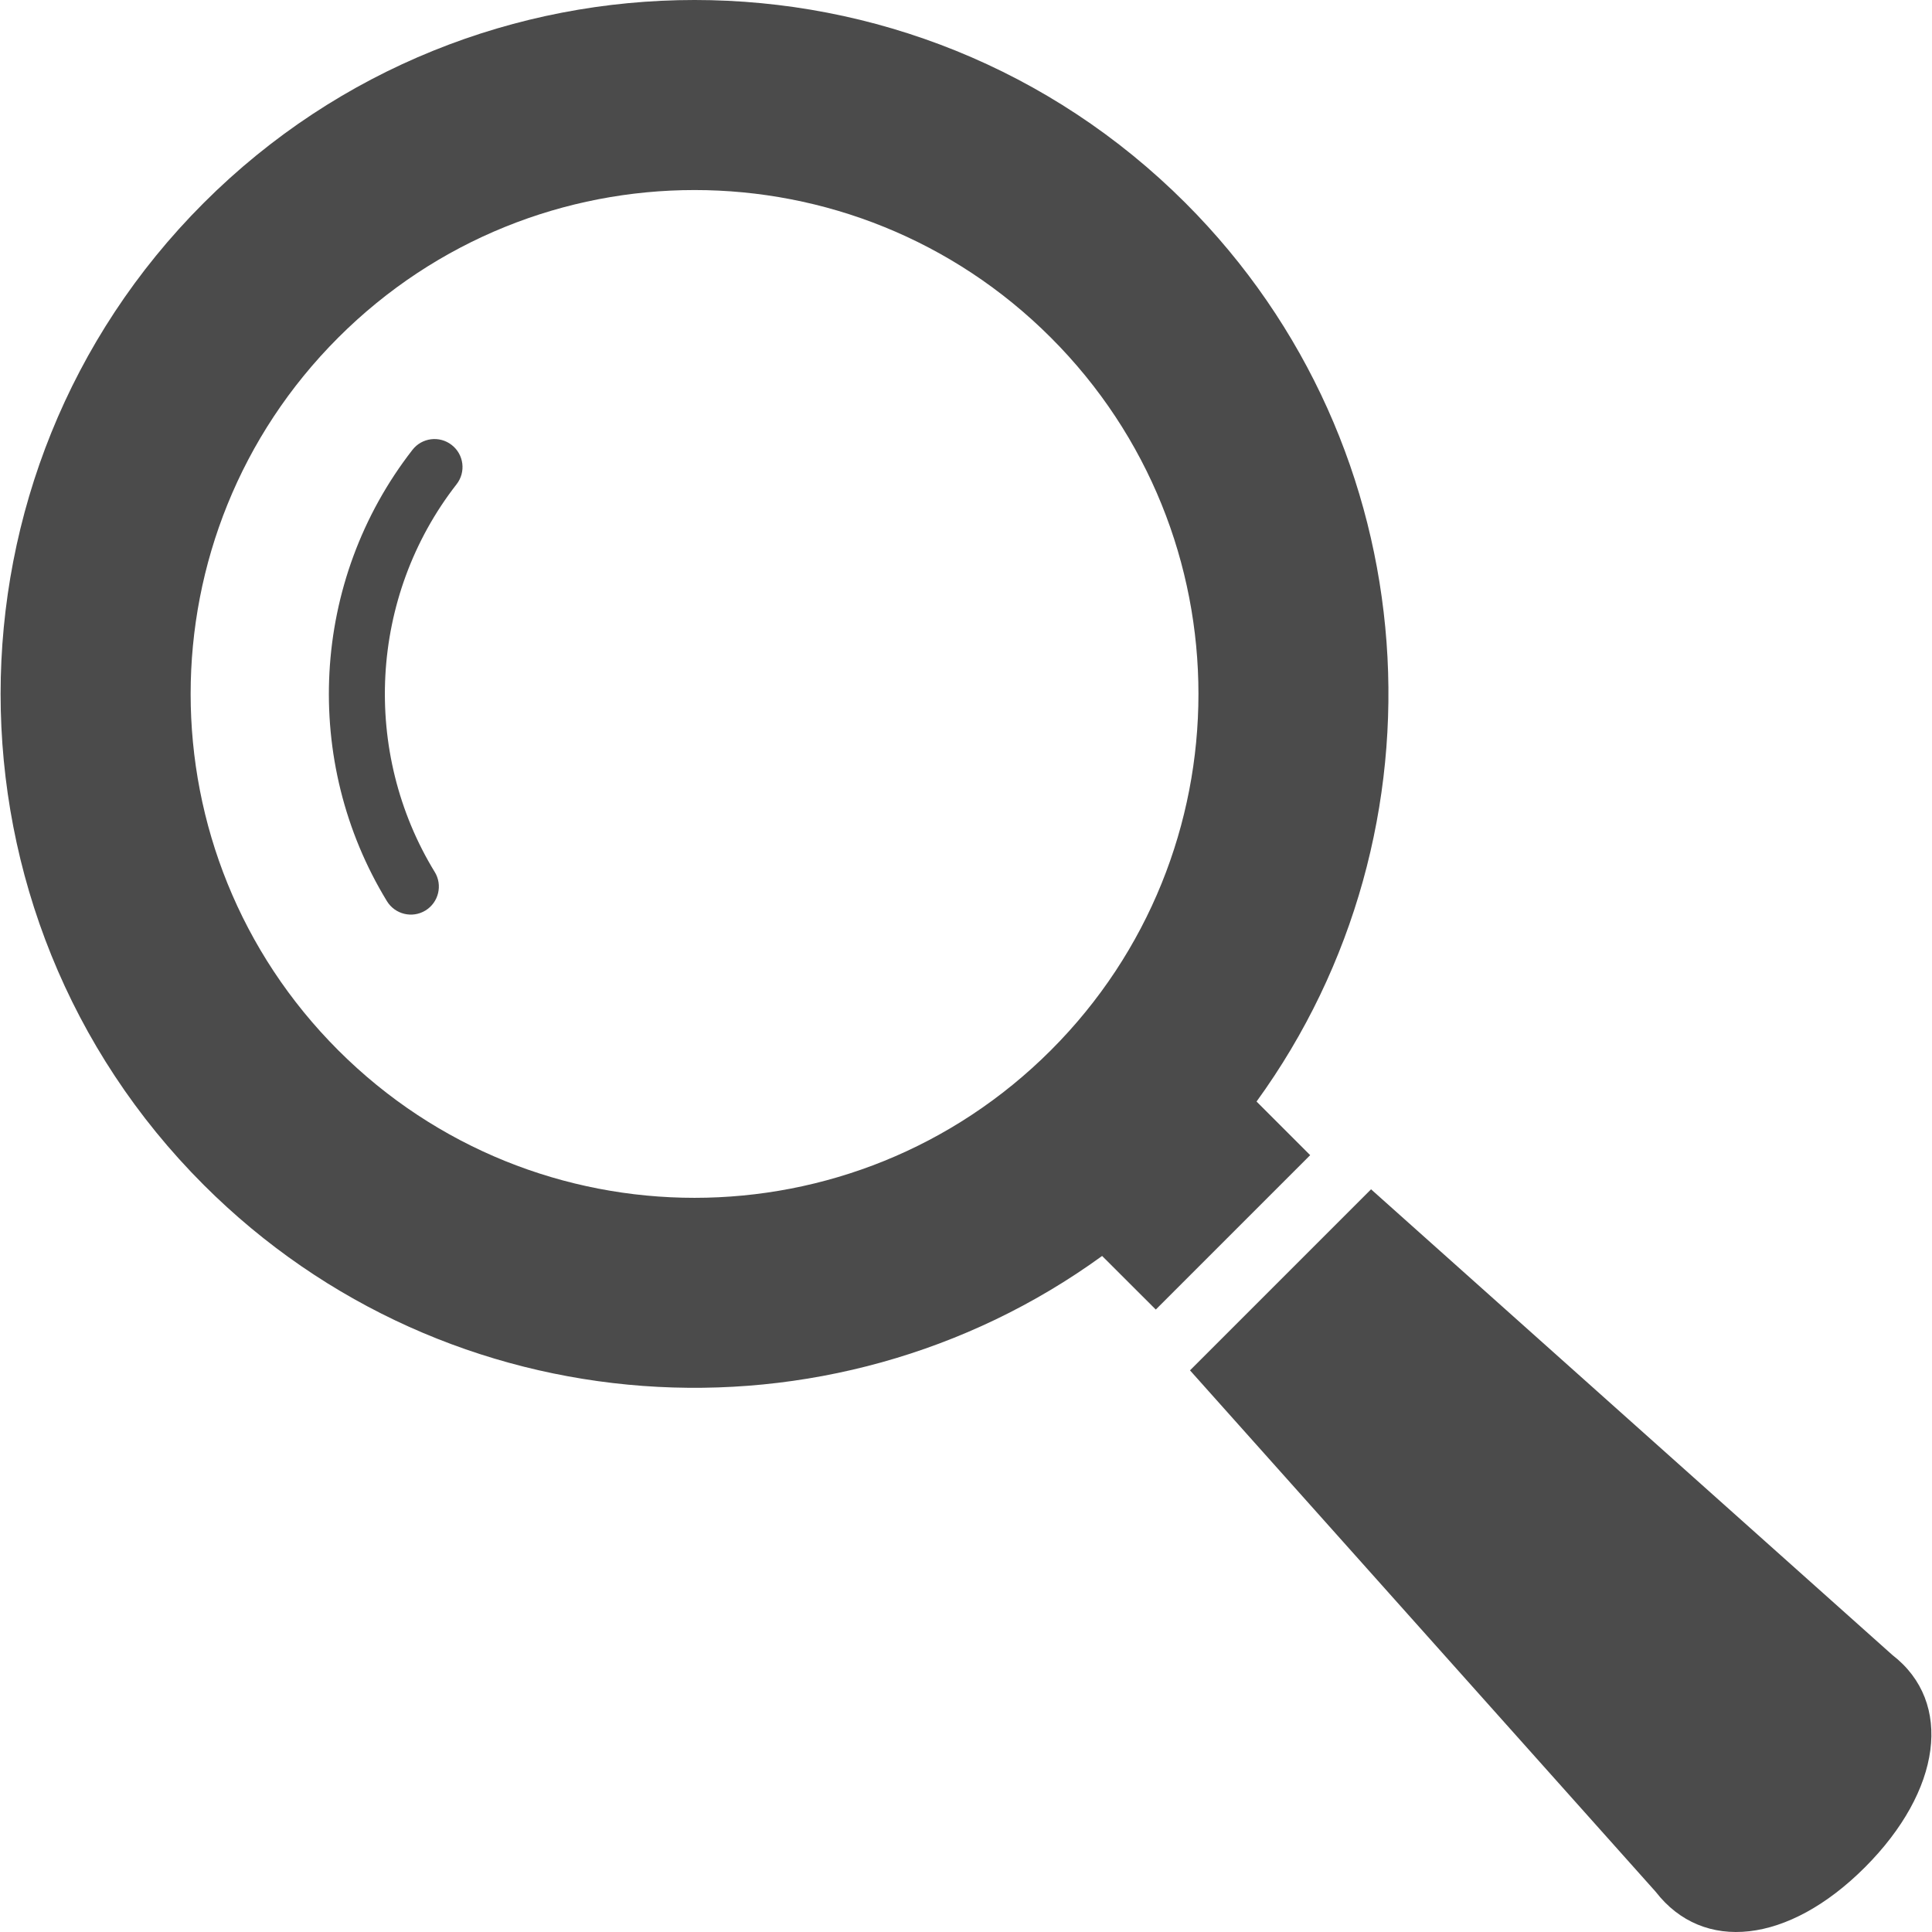
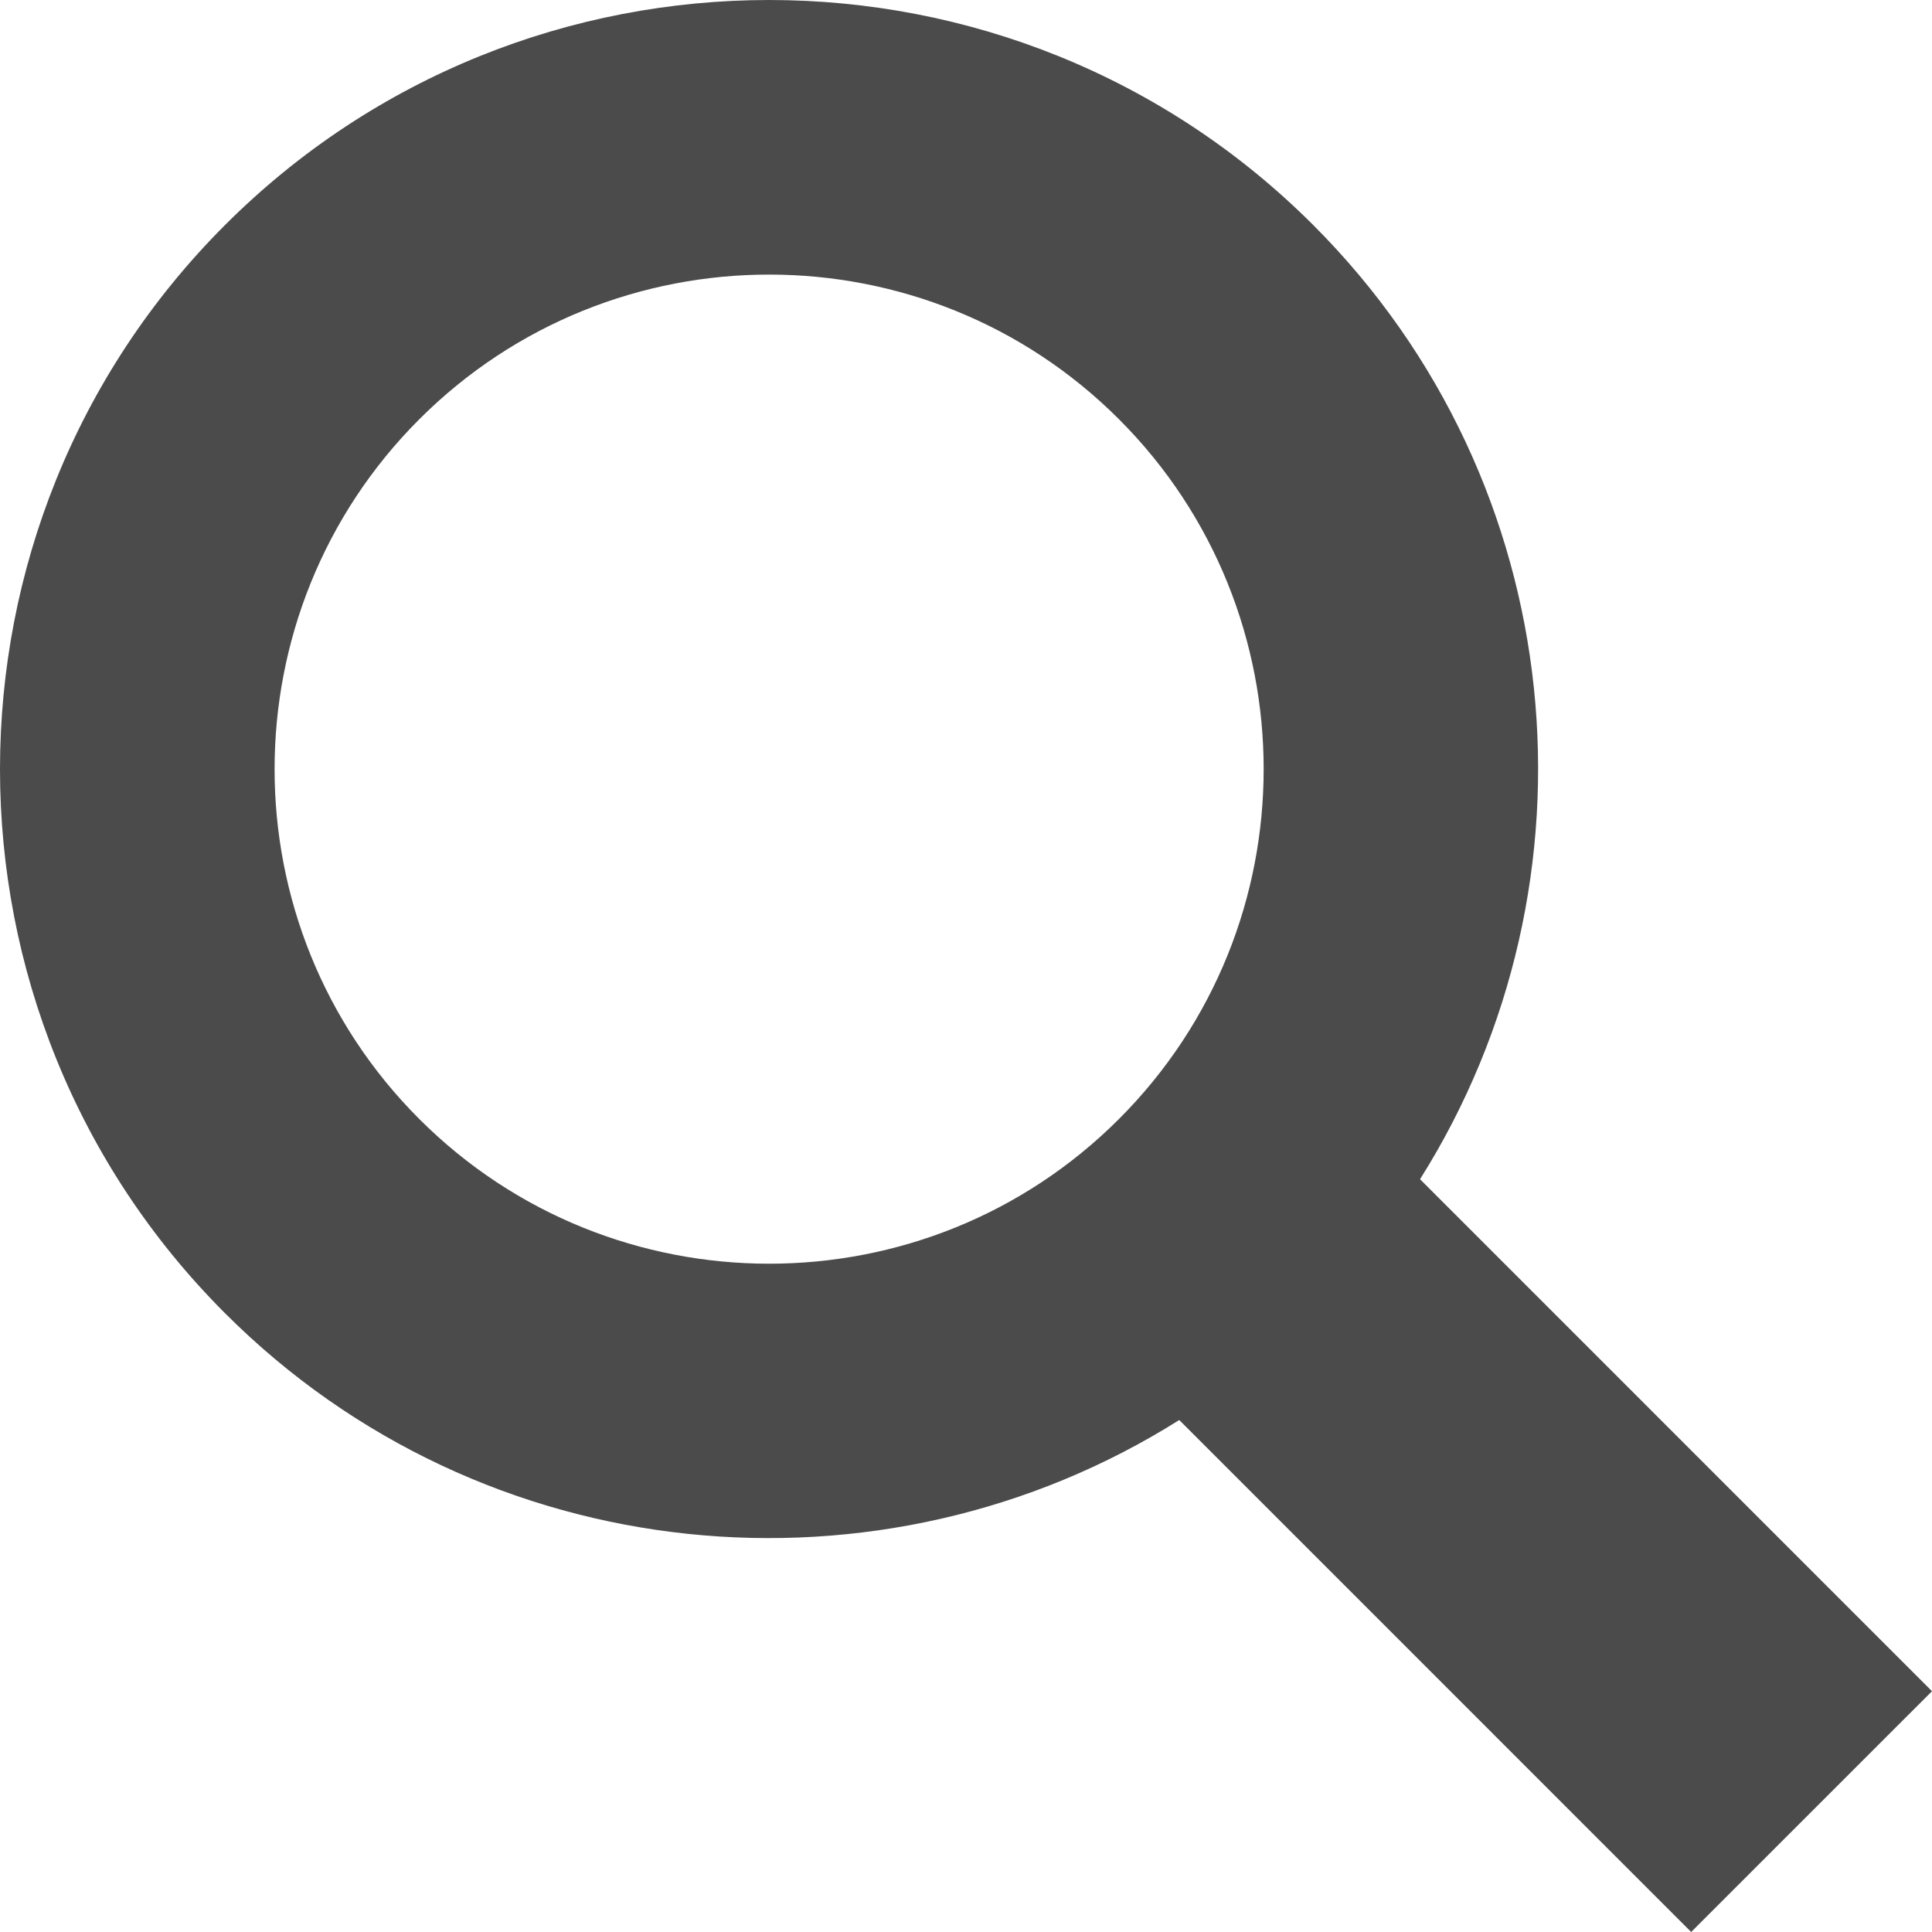
<svg xmlns="http://www.w3.org/2000/svg" version="1.1" id="_x32_" x="0px" y="0px" viewBox="0 0 512 512" style="width: 16px; height: 16px; opacity: 1;" xml:space="preserve">
  <style type="text/css">
	.st0{fill:#4B4B4B;}
</style>
  <g>
-     <path class="st0" d="M332.998,291.918c52.2-71.895,45.941-173.338-18.834-238.123c-71.736-71.728-188.468-71.728-260.195,0   c-71.746,71.745-71.746,188.458,0,260.204c64.775,64.775,166.218,71.034,238.104,18.844l14.222,14.203l40.916-40.916   L332.998,291.918z M278.488,278.333c-52.144,52.134-136.699,52.144-188.852,0c-52.152-52.153-52.152-136.717,0-188.861   c52.154-52.144,136.708-52.144,188.852,0C330.64,141.616,330.64,226.18,278.488,278.333z" />
-     <path class="st0" d="M109.303,119.216c-27.078,34.788-29.324,82.646-6.756,119.614c2.142,3.489,6.709,4.603,10.208,2.46   c3.49-2.142,4.594-6.709,2.462-10.198v0.008c-19.387-31.7-17.45-72.962,5.782-102.771c2.526-3.228,1.946-7.898-1.292-10.405   C116.48,115.399,111.811,115.979,109.303,119.216z" />
-     <path class="st0" d="M501.499,438.591L363.341,315.178l-47.98,47.98l123.403,138.168c12.548,16.234,35.144,13.848,55.447-6.456   C514.505,474.576,517.743,451.138,501.499,438.591z" />
+     <path class="st0" d="M376.324,312.508c49.638-78.774,40.238-184.326-28.306-252.871c-79.507-79.515-208.872-79.515-288.388,0   c-79.507,79.516-79.507,208.873,0,288.379c68.536,68.544,174.115,77.935,252.88,28.306l135.668,135.676L512,448.186   L376.324,312.508z M296.543,296.542c-51.121,51.139-134.308,51.139-185.439,0c-51.121-51.121-51.112-134.299,0.009-185.43   c51.122-51.121,134.309-51.13,185.43-0.008C347.665,162.243,347.665,245.421,296.543,296.542z" style="fill: rgb(75, 75, 75);" />
  </g>
</svg>
